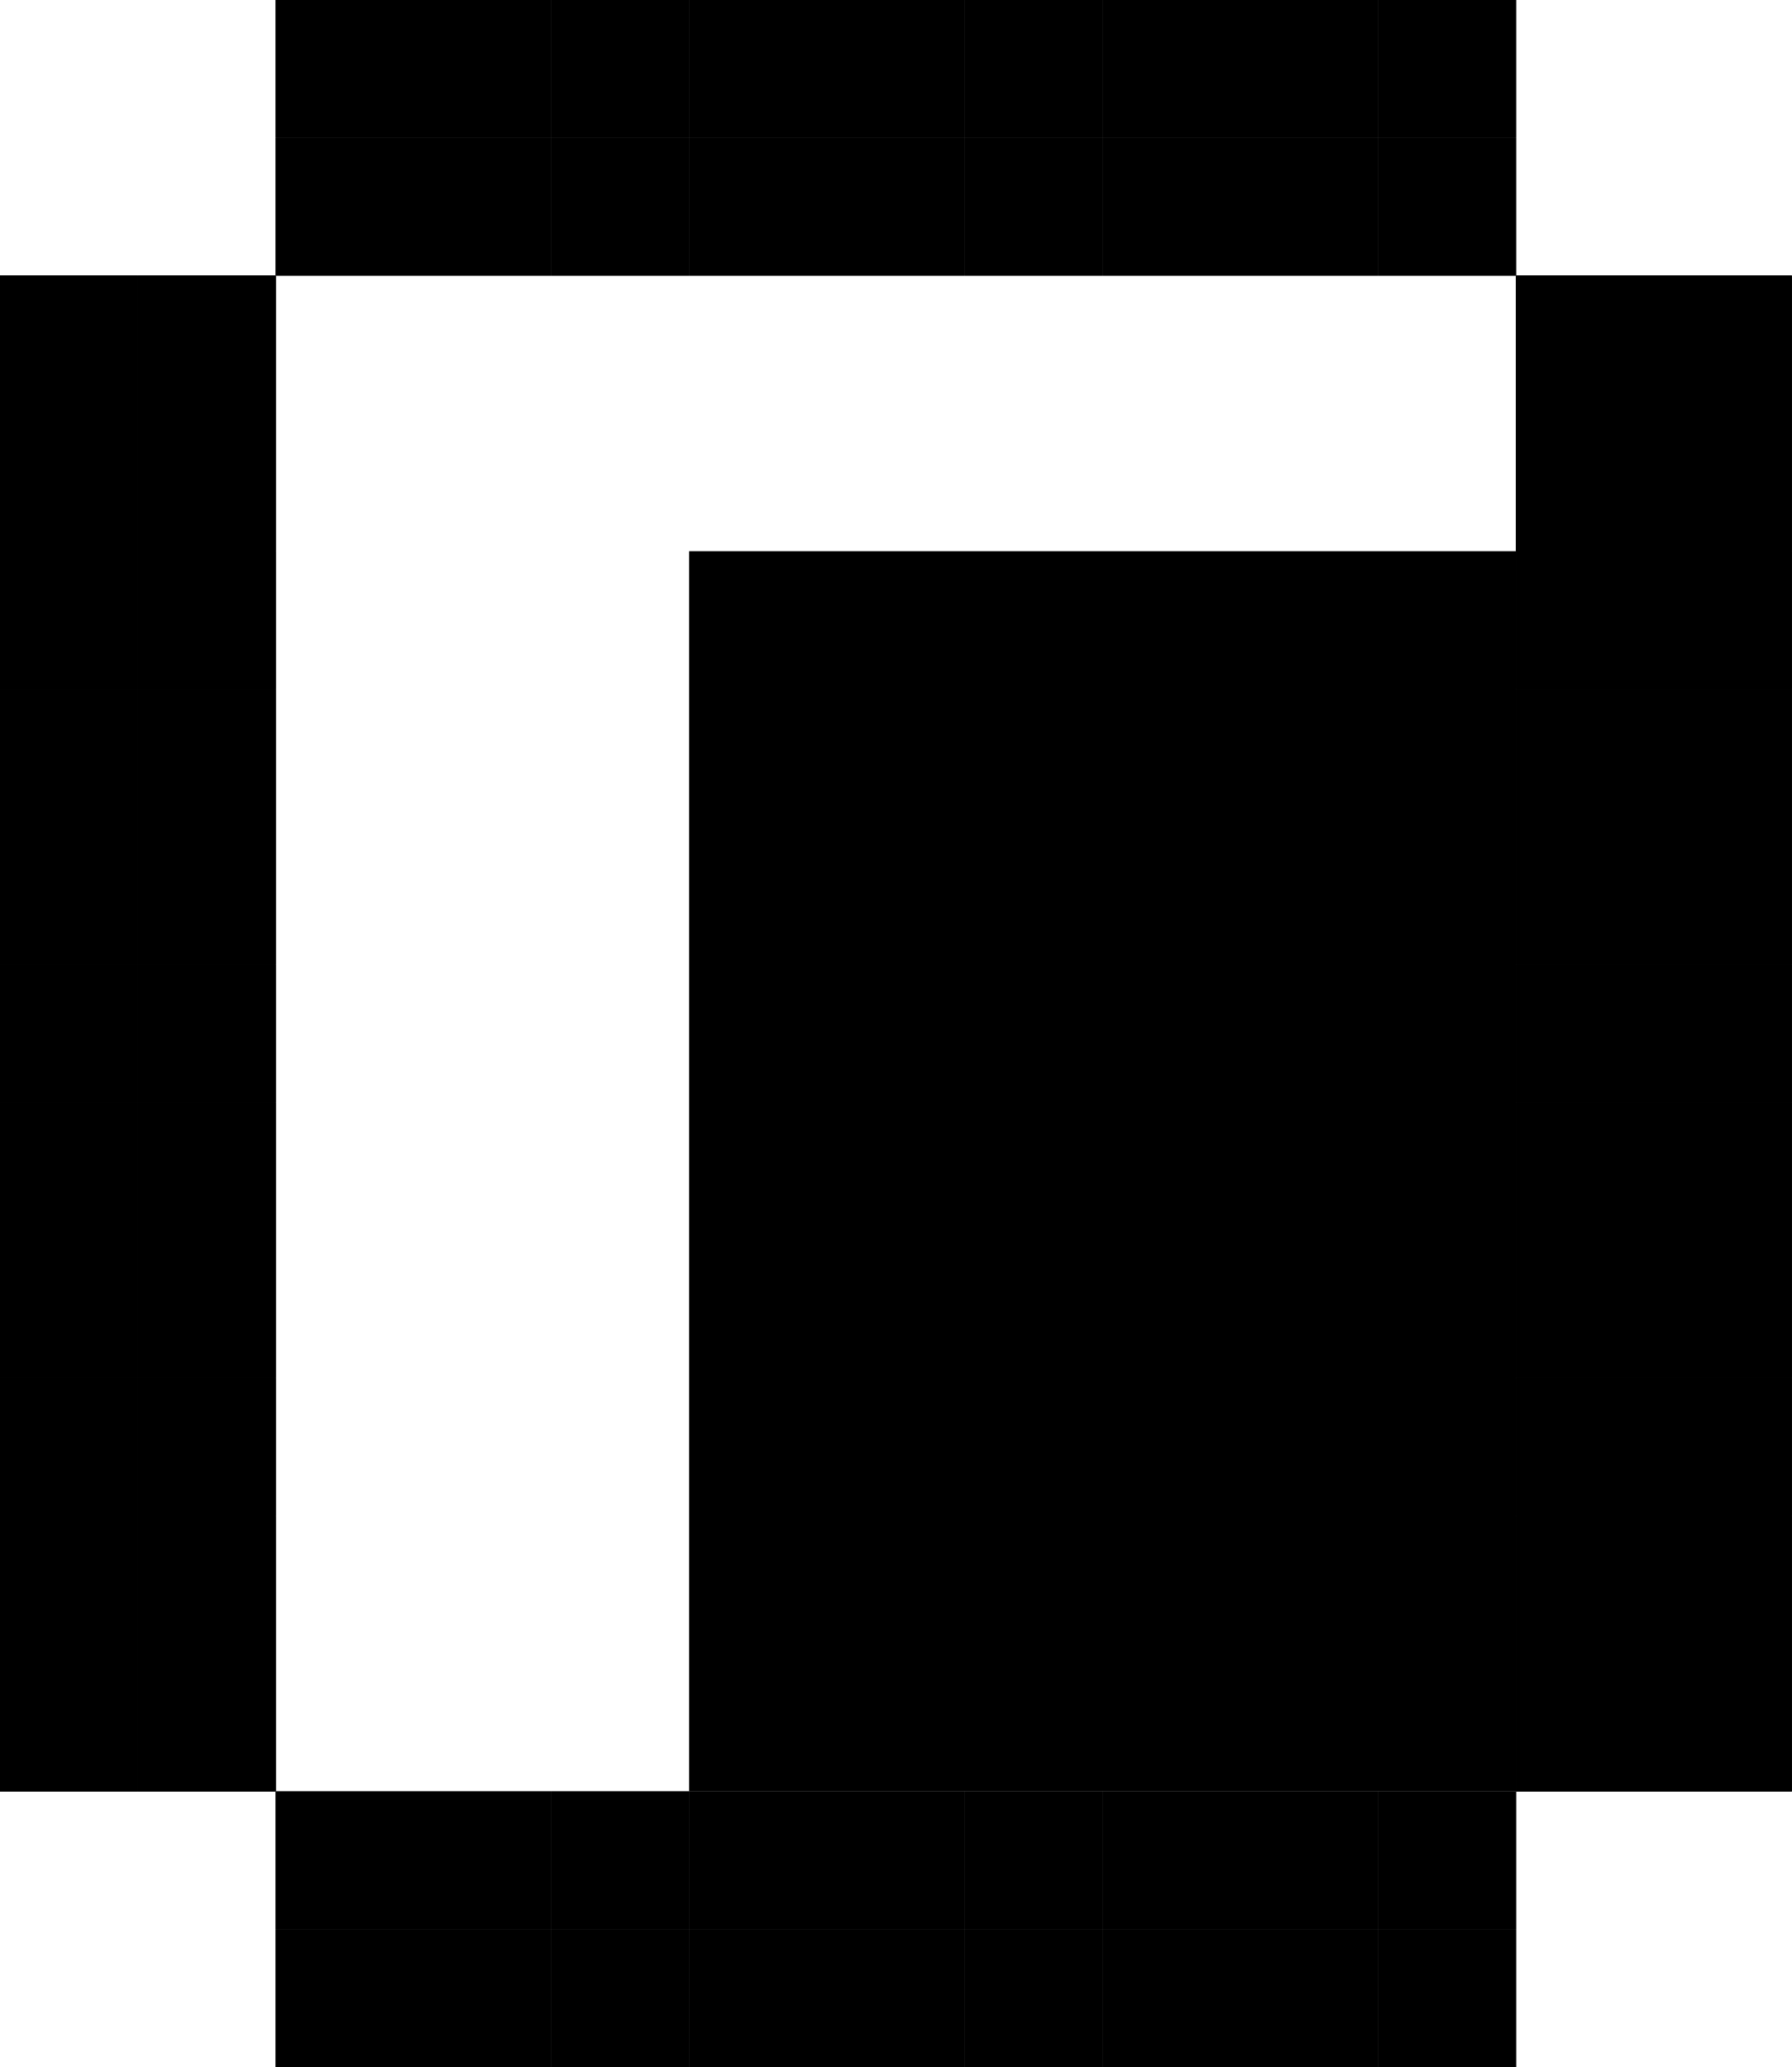
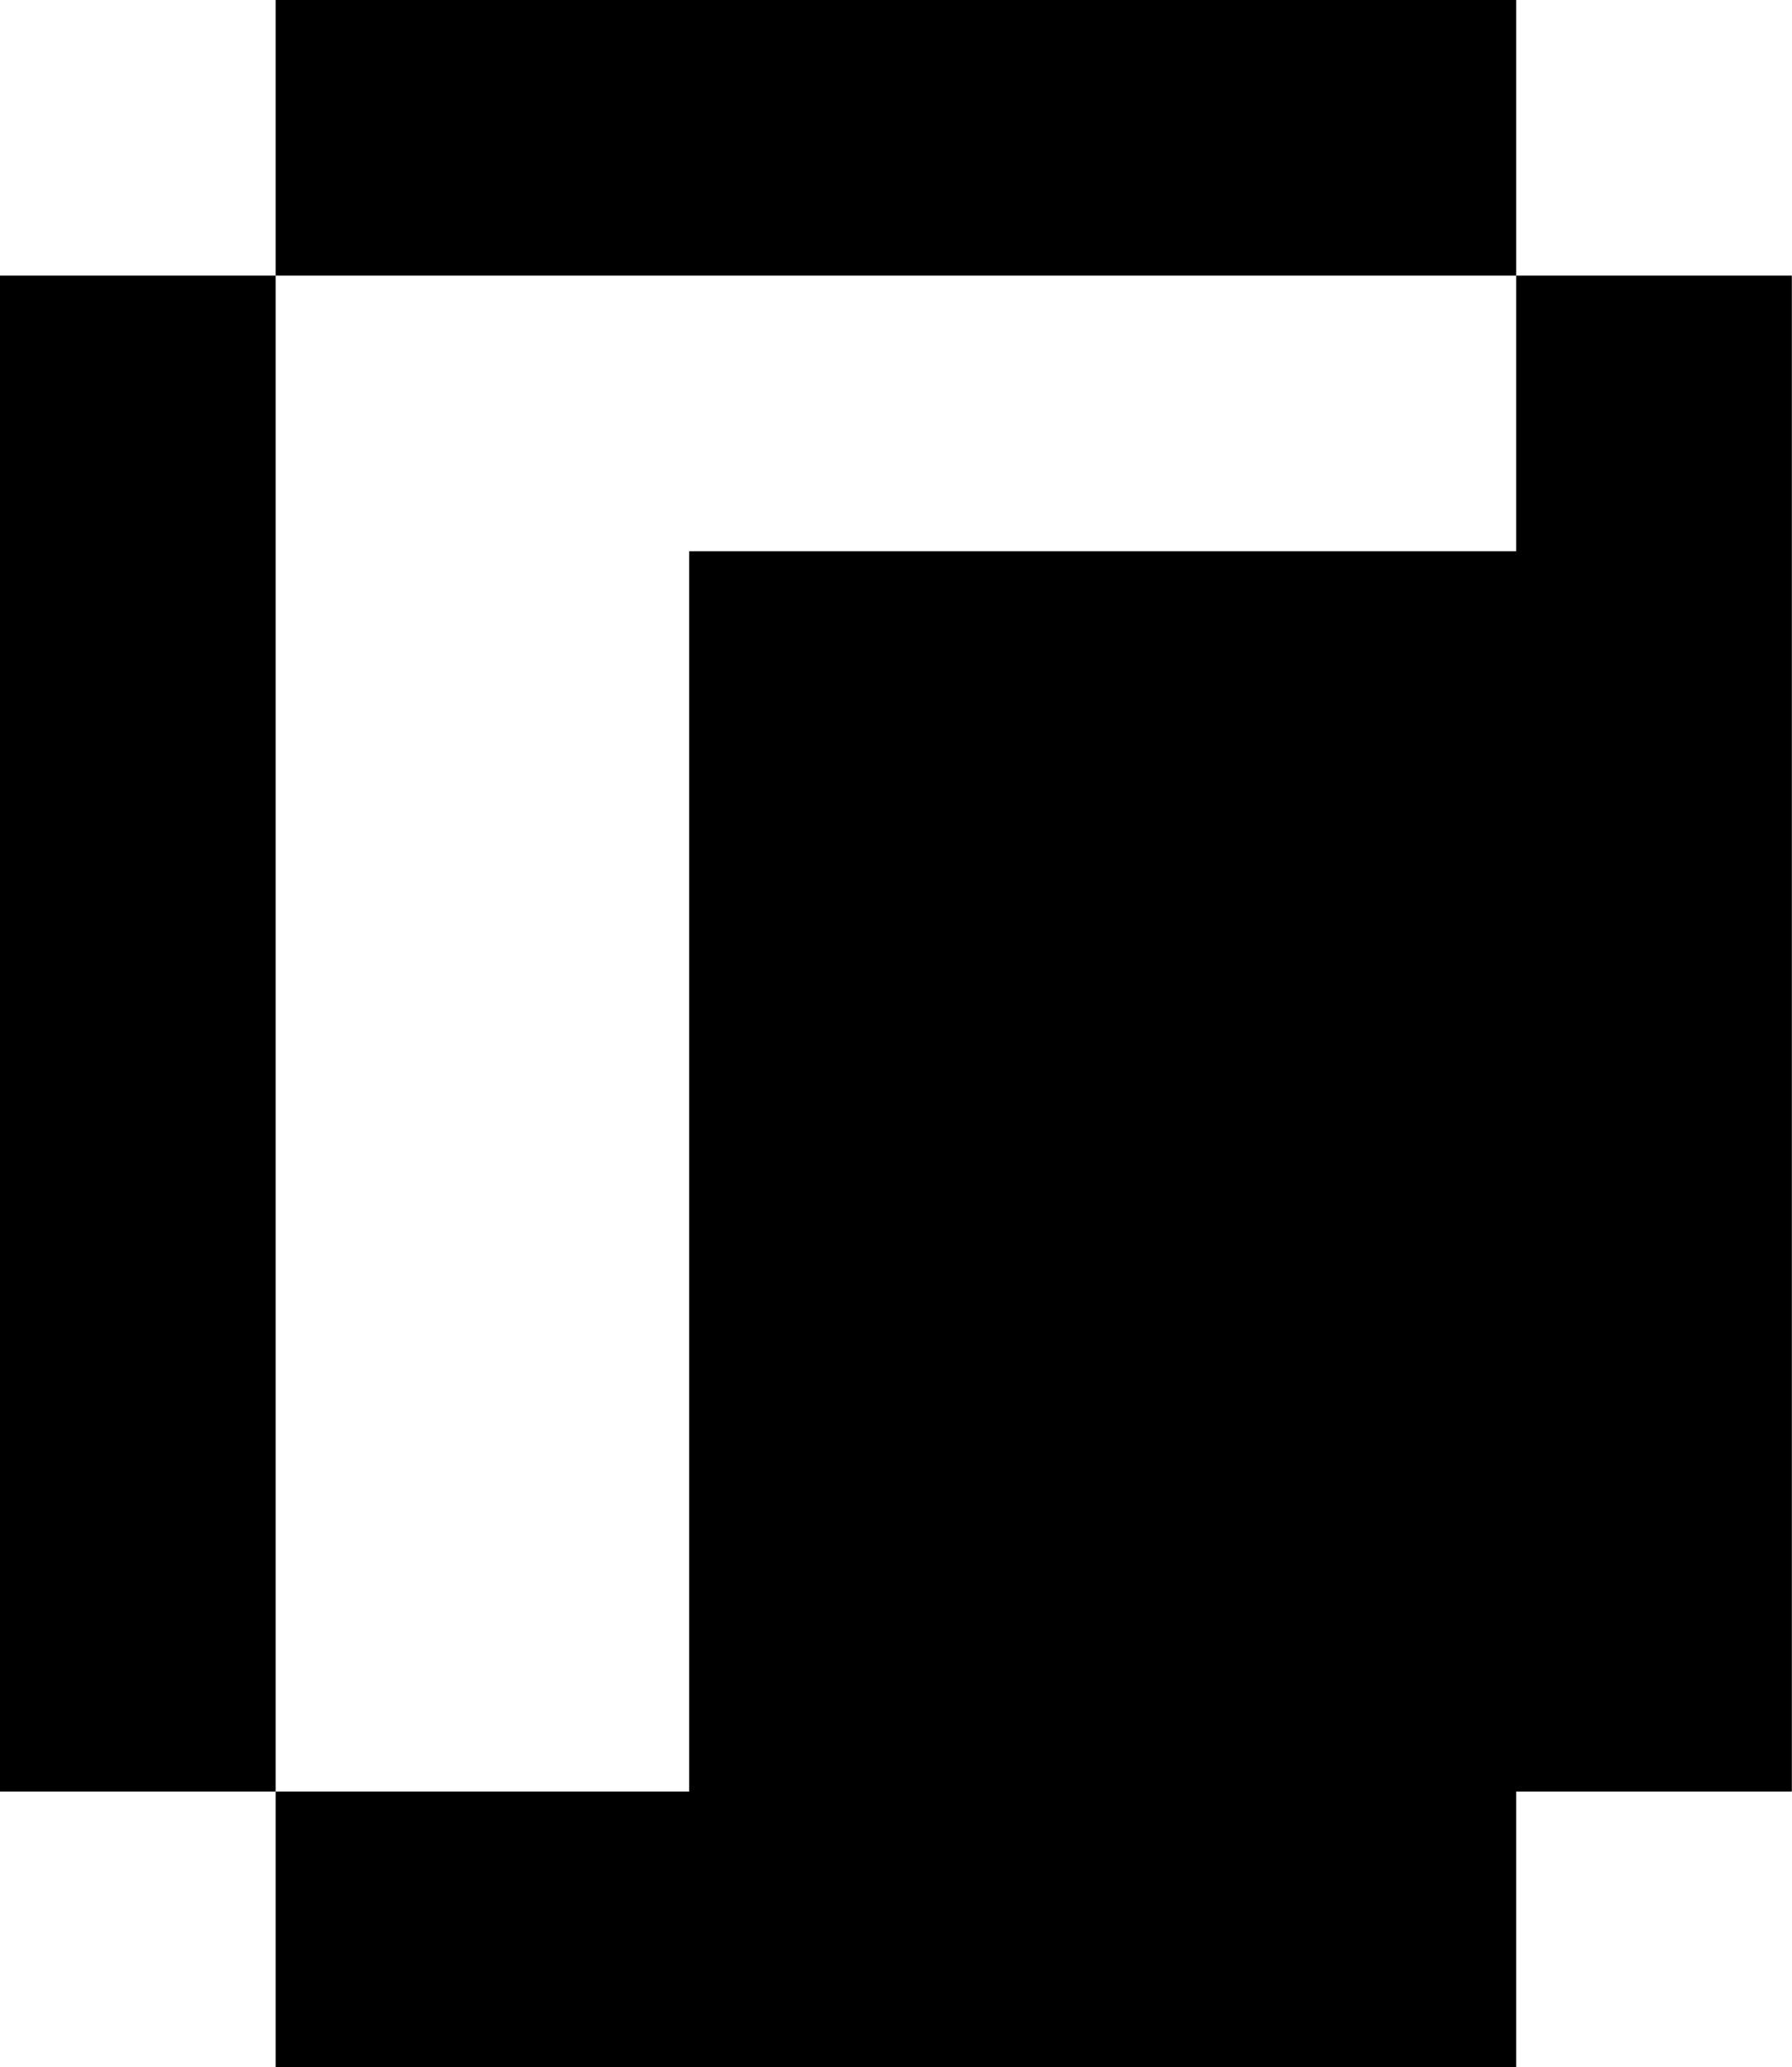
- <svg xmlns="http://www.w3.org/2000/svg" id="Brick_-_Small_-_Strong" data-name="Brick - Small - Strong" width="13" height="15" viewBox="0 0 13 15">
-   <rect id="Rectangle_13624" data-name="Rectangle 13624" width="1" height="1" transform="translate(1 2)" />
-   <rect id="Rectangle_13625" data-name="Rectangle 13625" width="1" height="1" transform="translate(1 2)" />
-   <rect id="Rectangle_13627" data-name="Rectangle 13627" width="1" height="1" transform="translate(1 2)" />
-   <rect id="Rectangle_13628" data-name="Rectangle 13628" width="1" height="1" transform="translate(1 2)" />
-   <rect id="Rectangle_13630" data-name="Rectangle 13630" width="1" height="1" transform="translate(0 2)" />
-   <rect id="Rectangle_13631" data-name="Rectangle 13631" width="1" height="1" transform="translate(0 2)" />
-   <rect id="Rectangle_13633" data-name="Rectangle 13633" width="1" height="1" transform="translate(0 2)" />
-   <rect id="Rectangle_13634" data-name="Rectangle 13634" width="1" height="1" transform="translate(0 2)" />
-   <rect id="Rectangle_13636" data-name="Rectangle 13636" width="1" height="1" transform="translate(11 2)" />
-   <rect id="Rectangle_13637" data-name="Rectangle 13637" width="1" height="1" transform="translate(11 2)" />
-   <rect id="Rectangle_13638" data-name="Rectangle 13638" width="1" height="1" transform="translate(12 2)" />
-   <rect id="Rectangle_13639" data-name="Rectangle 13639" width="1" height="1" transform="translate(12 2)" />
-   <rect id="Rectangle_13640" data-name="Rectangle 13640" width="1" height="1" transform="translate(11 2)" />
-   <rect id="Rectangle_13641" data-name="Rectangle 13641" width="1" height="1" transform="translate(11 2)" />
-   <rect id="Rectangle_13642" data-name="Rectangle 13642" width="1" height="1" transform="translate(12 2)" />
-   <rect id="Rectangle_13643" data-name="Rectangle 13643" width="1" height="1" transform="translate(12 2)" />
-   <rect id="Rectangle_13789" data-name="Rectangle 13789" width="1" height="1" transform="translate(1 11)" />
-   <rect id="Rectangle_13790" data-name="Rectangle 13790" width="1" height="1" transform="translate(1 11)" />
-   <rect id="Rectangle_13792" data-name="Rectangle 13792" width="1" height="1" transform="translate(1 11)" />
-   <rect id="Rectangle_13793" data-name="Rectangle 13793" width="1" height="1" transform="translate(1 11)" />
-   <rect id="Rectangle_13795" data-name="Rectangle 13795" width="1" height="1" transform="translate(0 11)" />
-   <rect id="Rectangle_13796" data-name="Rectangle 13796" width="1" height="1" transform="translate(0 11)" />
-   <rect id="Rectangle_13798" data-name="Rectangle 13798" width="1" height="1" transform="translate(0 11)" />
-   <rect id="Rectangle_13799" data-name="Rectangle 13799" width="1" height="1" transform="translate(0 11)" />
-   <rect id="Rectangle_13801" data-name="Rectangle 13801" width="1" height="1" transform="translate(11 11)" />
-   <rect id="Rectangle_13802" data-name="Rectangle 13802" width="1" height="1" transform="translate(11 11)" />
-   <rect id="Rectangle_13803" data-name="Rectangle 13803" width="1" height="1" transform="translate(12 11)" />
-   <rect id="Rectangle_13804" data-name="Rectangle 13804" width="1" height="1" transform="translate(12 11)" />
-   <rect id="Rectangle_13805" data-name="Rectangle 13805" width="1" height="1" transform="translate(11 11)" />
-   <rect id="Rectangle_13806" data-name="Rectangle 13806" width="1" height="1" transform="translate(11 11)" />
-   <rect id="Rectangle_13807" data-name="Rectangle 13807" width="1" height="1" transform="translate(12 11)" />
-   <rect id="Rectangle_13808" data-name="Rectangle 13808" width="1" height="1" transform="translate(12 11)" />
-   <rect id="Rectangle_13809" data-name="Rectangle 13809" width="1" height="1" transform="translate(1 10)" />
-   <rect id="Rectangle_13810" data-name="Rectangle 13810" width="1" height="1" transform="translate(1 10)" />
-   <rect id="Rectangle_13812" data-name="Rectangle 13812" width="1" height="1" transform="translate(1 10)" />
-   <rect id="Rectangle_13813" data-name="Rectangle 13813" width="1" height="1" transform="translate(1 10)" />
-   <rect id="Rectangle_13815" data-name="Rectangle 13815" width="1" height="1" transform="translate(0 10)" />
-   <rect id="Rectangle_13816" data-name="Rectangle 13816" width="1" height="1" transform="translate(0 10)" />
-   <rect id="Rectangle_13818" data-name="Rectangle 13818" width="1" height="1" transform="translate(0 10)" />
-   <rect id="Rectangle_13819" data-name="Rectangle 13819" width="1" height="1" transform="translate(0 10)" />
-   <rect id="Rectangle_13821" data-name="Rectangle 13821" width="1" height="1" transform="translate(11 10)" />
-   <rect id="Rectangle_13822" data-name="Rectangle 13822" width="1" height="1" transform="translate(11 10)" />
-   <rect id="Rectangle_13823" data-name="Rectangle 13823" width="1" height="1" transform="translate(12 10)" />
-   <rect id="Rectangle_13824" data-name="Rectangle 13824" width="1" height="1" transform="translate(12 10)" />
-   <rect id="Rectangle_13825" data-name="Rectangle 13825" width="1" height="1" transform="translate(11 10)" />
-   <rect id="Rectangle_13826" data-name="Rectangle 13826" width="1" height="1" transform="translate(11 10)" />
-   <rect id="Rectangle_13827" data-name="Rectangle 13827" width="1" height="1" transform="translate(12 10)" />
-   <rect id="Rectangle_13828" data-name="Rectangle 13828" width="1" height="1" transform="translate(12 10)" />
-   <rect id="Rectangle_13829" data-name="Rectangle 13829" width="1" height="1" transform="translate(1 9)" />
-   <rect id="Rectangle_13830" data-name="Rectangle 13830" width="1" height="1" transform="translate(1 9)" />
-   <rect id="Rectangle_13832" data-name="Rectangle 13832" width="1" height="1" transform="translate(1 9)" />
-   <rect id="Rectangle_13833" data-name="Rectangle 13833" width="1" height="1" transform="translate(1 9)" />
-   <rect id="Rectangle_13835" data-name="Rectangle 13835" width="1" height="1" transform="translate(0 9)" />
-   <rect id="Rectangle_13836" data-name="Rectangle 13836" width="1" height="1" transform="translate(0 9)" />
-   <rect id="Rectangle_13838" data-name="Rectangle 13838" width="1" height="1" transform="translate(0 9)" />
-   <rect id="Rectangle_13839" data-name="Rectangle 13839" width="1" height="1" transform="translate(0 9)" />
-   <rect id="Rectangle_13841" data-name="Rectangle 13841" width="1" height="1" transform="translate(11 9)" />
-   <rect id="Rectangle_13842" data-name="Rectangle 13842" width="1" height="1" transform="translate(11 9)" />
-   <rect id="Rectangle_13843" data-name="Rectangle 13843" width="1" height="1" transform="translate(12 9)" />
-   <rect id="Rectangle_13844" data-name="Rectangle 13844" width="1" height="1" transform="translate(12 9)" />
-   <rect id="Rectangle_13845" data-name="Rectangle 13845" width="1" height="1" transform="translate(11 9)" />
-   <rect id="Rectangle_13846" data-name="Rectangle 13846" width="1" height="1" transform="translate(11 9)" />
-   <rect id="Rectangle_13847" data-name="Rectangle 13847" width="1" height="1" transform="translate(12 9)" />
-   <rect id="Rectangle_13848" data-name="Rectangle 13848" width="1" height="1" transform="translate(12 9)" />
-   <rect id="Rectangle_13644" data-name="Rectangle 13644" width="1" height="1" transform="translate(1 8)" />
-   <rect id="Rectangle_13645" data-name="Rectangle 13645" width="1" height="1" transform="translate(1 8)" />
-   <rect id="Rectangle_13647" data-name="Rectangle 13647" width="1" height="1" transform="translate(1 8)" />
-   <rect id="Rectangle_13648" data-name="Rectangle 13648" width="1" height="1" transform="translate(1 8)" />
-   <rect id="Rectangle_13650" data-name="Rectangle 13650" width="1" height="1" transform="translate(0 8)" />
-   <rect id="Rectangle_13651" data-name="Rectangle 13651" width="1" height="1" transform="translate(0 8)" />
-   <rect id="Rectangle_13653" data-name="Rectangle 13653" width="1" height="1" transform="translate(0 8)" />
-   <rect id="Rectangle_13654" data-name="Rectangle 13654" width="1" height="1" transform="translate(0 8)" />
-   <rect id="Rectangle_13656" data-name="Rectangle 13656" width="1" height="1" transform="translate(11 8)" />
-   <rect id="Rectangle_13657" data-name="Rectangle 13657" width="1" height="1" transform="translate(11 8)" />
-   <rect id="Rectangle_13658" data-name="Rectangle 13658" width="1" height="1" transform="translate(12 8)" />
-   <rect id="Rectangle_13659" data-name="Rectangle 13659" width="1" height="1" transform="translate(12 8)" />
-   <rect id="Rectangle_13660" data-name="Rectangle 13660" width="1" height="1" transform="translate(11 8)" />
-   <rect id="Rectangle_13661" data-name="Rectangle 13661" width="1" height="1" transform="translate(11 8)" />
-   <rect id="Rectangle_13662" data-name="Rectangle 13662" width="1" height="1" transform="translate(12 8)" />
-   <rect id="Rectangle_13663" data-name="Rectangle 13663" width="1" height="1" transform="translate(12 8)" />
-   <rect id="Rectangle_13664" data-name="Rectangle 13664" width="1" height="1" transform="translate(1 7)" />
-   <rect id="Rectangle_13665" data-name="Rectangle 13665" width="1" height="1" transform="translate(1 7)" />
-   <rect id="Rectangle_13667" data-name="Rectangle 13667" width="1" height="1" transform="translate(1 7)" />
-   <rect id="Rectangle_13668" data-name="Rectangle 13668" width="1" height="1" transform="translate(1 7)" />
-   <rect id="Rectangle_13670" data-name="Rectangle 13670" width="1" height="1" transform="translate(0 7)" />
-   <rect id="Rectangle_13671" data-name="Rectangle 13671" width="1" height="1" transform="translate(0 7)" />
-   <rect id="Rectangle_13673" data-name="Rectangle 13673" width="1" height="1" transform="translate(0 7)" />
-   <rect id="Rectangle_13674" data-name="Rectangle 13674" width="1" height="1" transform="translate(0 7)" />
-   <rect id="Rectangle_13676" data-name="Rectangle 13676" width="1" height="1" transform="translate(11 7)" />
-   <rect id="Rectangle_13677" data-name="Rectangle 13677" width="1" height="1" transform="translate(11 7)" />
-   <rect id="Rectangle_13678" data-name="Rectangle 13678" width="1" height="1" transform="translate(12 7)" />
-   <rect id="Rectangle_13679" data-name="Rectangle 13679" width="1" height="1" transform="translate(12 7)" />
-   <rect id="Rectangle_13680" data-name="Rectangle 13680" width="1" height="1" transform="translate(11 7)" />
-   <rect id="Rectangle_13681" data-name="Rectangle 13681" width="1" height="1" transform="translate(11 7)" />
-   <rect id="Rectangle_13682" data-name="Rectangle 13682" width="1" height="1" transform="translate(12 7)" />
-   <rect id="Rectangle_13683" data-name="Rectangle 13683" width="1" height="1" transform="translate(12 7)" />
-   <rect id="Rectangle_13684" data-name="Rectangle 13684" width="1" height="1" transform="translate(1 6)" />
-   <rect id="Rectangle_13685" data-name="Rectangle 13685" width="1" height="1" transform="translate(1 6)" />
-   <rect id="Rectangle_13687" data-name="Rectangle 13687" width="1" height="1" transform="translate(1 6)" />
-   <rect id="Rectangle_13688" data-name="Rectangle 13688" width="1" height="1" transform="translate(1 6)" />
-   <rect id="Rectangle_13690" data-name="Rectangle 13690" width="1" height="1" transform="translate(0 6)" />
-   <rect id="Rectangle_13691" data-name="Rectangle 13691" width="1" height="1" transform="translate(0 6)" />
-   <rect id="Rectangle_13693" data-name="Rectangle 13693" width="1" height="1" transform="translate(0 6)" />
-   <rect id="Rectangle_13694" data-name="Rectangle 13694" width="1" height="1" transform="translate(0 6)" />
-   <rect id="Rectangle_13696" data-name="Rectangle 13696" width="1" height="1" transform="translate(11 6)" />
-   <rect id="Rectangle_13697" data-name="Rectangle 13697" width="1" height="1" transform="translate(11 6)" />
-   <rect id="Rectangle_13698" data-name="Rectangle 13698" width="1" height="1" transform="translate(12 6)" />
-   <rect id="Rectangle_13699" data-name="Rectangle 13699" width="1" height="1" transform="translate(12 6)" />
-   <rect id="Rectangle_13700" data-name="Rectangle 13700" width="1" height="1" transform="translate(11 6)" />
-   <rect id="Rectangle_13701" data-name="Rectangle 13701" width="1" height="1" transform="translate(11 6)" />
-   <rect id="Rectangle_13702" data-name="Rectangle 13702" width="1" height="1" transform="translate(12 6)" />
-   <rect id="Rectangle_13703" data-name="Rectangle 13703" width="1" height="1" transform="translate(12 6)" />
-   <rect id="Rectangle_13704" data-name="Rectangle 13704" width="1" height="1" transform="translate(1 5)" />
-   <rect id="Rectangle_13705" data-name="Rectangle 13705" width="1" height="1" transform="translate(1 5)" />
-   <rect id="Rectangle_13707" data-name="Rectangle 13707" width="1" height="1" transform="translate(1 5)" />
-   <rect id="Rectangle_13708" data-name="Rectangle 13708" width="1" height="1" transform="translate(1 5)" />
-   <rect id="Rectangle_13710" data-name="Rectangle 13710" width="1" height="1" transform="translate(0 5)" />
-   <rect id="Rectangle_13711" data-name="Rectangle 13711" width="1" height="1" transform="translate(0 5)" />
-   <rect id="Rectangle_13713" data-name="Rectangle 13713" width="1" height="1" transform="translate(0 5)" />
-   <rect id="Rectangle_13714" data-name="Rectangle 13714" width="1" height="1" transform="translate(0 5)" />
-   <rect id="Rectangle_13716" data-name="Rectangle 13716" width="1" height="1" transform="translate(11 5)" />
-   <rect id="Rectangle_13717" data-name="Rectangle 13717" width="1" height="1" transform="translate(11 5)" />
-   <rect id="Rectangle_13718" data-name="Rectangle 13718" width="1" height="1" transform="translate(12 5)" />
-   <rect id="Rectangle_13719" data-name="Rectangle 13719" width="1" height="1" transform="translate(12 5)" />
-   <rect id="Rectangle_13720" data-name="Rectangle 13720" width="1" height="1" transform="translate(11 5)" />
-   <rect id="Rectangle_13721" data-name="Rectangle 13721" width="1" height="1" transform="translate(11 5)" />
-   <rect id="Rectangle_13722" data-name="Rectangle 13722" width="1" height="1" transform="translate(12 5)" />
-   <rect id="Rectangle_13723" data-name="Rectangle 13723" width="1" height="1" transform="translate(12 5)" />
-   <rect id="Rectangle_13724" data-name="Rectangle 13724" width="1" height="1" transform="translate(1 4)" />
-   <rect id="Rectangle_13725" data-name="Rectangle 13725" width="1" height="1" transform="translate(1 4)" />
-   <rect id="Rectangle_13727" data-name="Rectangle 13727" width="1" height="1" transform="translate(1 4)" />
-   <rect id="Rectangle_13728" data-name="Rectangle 13728" width="1" height="1" transform="translate(1 4)" />
-   <rect id="Rectangle_13730" data-name="Rectangle 13730" width="1" height="1" transform="translate(0 4)" />
-   <rect id="Rectangle_13731" data-name="Rectangle 13731" width="1" height="1" transform="translate(0 4)" />
-   <rect id="Rectangle_13733" data-name="Rectangle 13733" width="1" height="1" transform="translate(0 4)" />
-   <rect id="Rectangle_13734" data-name="Rectangle 13734" width="1" height="1" transform="translate(0 4)" />
-   <rect id="Rectangle_13736" data-name="Rectangle 13736" width="1" height="1" transform="translate(11 4)" />
-   <rect id="Rectangle_13737" data-name="Rectangle 13737" width="1" height="1" transform="translate(11 4)" />
-   <rect id="Rectangle_13738" data-name="Rectangle 13738" width="1" height="1" transform="translate(12 4)" />
-   <rect id="Rectangle_13739" data-name="Rectangle 13739" width="1" height="1" transform="translate(12 4)" />
-   <rect id="Rectangle_13740" data-name="Rectangle 13740" width="1" height="1" transform="translate(11 4)" />
-   <rect id="Rectangle_13741" data-name="Rectangle 13741" width="1" height="1" transform="translate(11 4)" />
-   <rect id="Rectangle_13742" data-name="Rectangle 13742" width="1" height="1" transform="translate(12 4)" />
-   <rect id="Rectangle_13743" data-name="Rectangle 13743" width="1" height="1" transform="translate(12 4)" />
-   <rect id="Rectangle_13744" data-name="Rectangle 13744" width="1" height="1" transform="translate(1 3)" />
-   <rect id="Rectangle_13745" data-name="Rectangle 13745" width="1" height="1" transform="translate(1 3)" />
-   <rect id="Rectangle_13747" data-name="Rectangle 13747" width="1" height="1" transform="translate(1 3)" />
-   <rect id="Rectangle_13748" data-name="Rectangle 13748" width="1" height="1" transform="translate(1 3)" />
-   <rect id="Rectangle_13750" data-name="Rectangle 13750" width="1" height="1" transform="translate(0 3)" />
-   <rect id="Rectangle_13751" data-name="Rectangle 13751" width="1" height="1" transform="translate(0 3)" />
-   <rect id="Rectangle_13753" data-name="Rectangle 13753" width="1" height="1" transform="translate(0 3)" />
-   <rect id="Rectangle_13754" data-name="Rectangle 13754" width="1" height="1" transform="translate(0 3)" />
-   <rect id="Rectangle_13756" data-name="Rectangle 13756" width="1" height="1" transform="translate(11 3)" />
-   <rect id="Rectangle_13757" data-name="Rectangle 13757" width="1" height="1" transform="translate(11 3)" />
-   <rect id="Rectangle_13758" data-name="Rectangle 13758" width="1" height="1" transform="translate(12 3)" />
-   <rect id="Rectangle_13759" data-name="Rectangle 13759" width="1" height="1" transform="translate(12 3)" />
-   <rect id="Rectangle_13760" data-name="Rectangle 13760" width="1" height="1" transform="translate(11 3)" />
-   <rect id="Rectangle_13761" data-name="Rectangle 13761" width="1" height="1" transform="translate(11 3)" />
-   <rect id="Rectangle_13762" data-name="Rectangle 13762" width="1" height="1" transform="translate(12 3)" />
-   <rect id="Rectangle_13763" data-name="Rectangle 13763" width="1" height="1" transform="translate(12 3)" />
-   <rect id="Rectangle_13612" data-name="Rectangle 13612" width="1" height="1" transform="translate(2)" />
-   <rect id="Rectangle_13613" data-name="Rectangle 13613" width="1" height="1" transform="translate(2)" />
-   <rect id="Rectangle_13852" data-name="Rectangle 13852" width="1" height="1" transform="translate(2 13)" />
-   <rect id="Rectangle_13853" data-name="Rectangle 13853" width="1" height="1" transform="translate(2 13)" />
-   <rect id="Rectangle_13855" data-name="Rectangle 13855" width="1" height="1" transform="translate(2 14)" />
-   <rect id="Rectangle_13856" data-name="Rectangle 13856" width="1" height="1" transform="translate(2 14)" />
-   <rect id="Rectangle_13764" data-name="Rectangle 13764" width="1" height="1" transform="translate(2 1)" />
-   <rect id="Rectangle_13765" data-name="Rectangle 13765" width="1" height="1" transform="translate(2 1)" />
-   <rect id="Rectangle_13614" data-name="Rectangle 13614" width="1" height="1" transform="translate(3)" />
-   <rect id="Rectangle_13615" data-name="Rectangle 13615" width="1" height="1" transform="translate(3)" />
-   <rect id="Rectangle_13872" data-name="Rectangle 13872" width="1" height="1" transform="translate(3 13)" />
-   <rect id="Rectangle_13873" data-name="Rectangle 13873" width="1" height="1" transform="translate(3 13)" />
-   <rect id="Rectangle_13875" data-name="Rectangle 13875" width="1" height="1" transform="translate(3 14)" />
-   <rect id="Rectangle_13876" data-name="Rectangle 13876" width="1" height="1" transform="translate(3 14)" />
-   <rect id="Rectangle_13766" data-name="Rectangle 13766" width="1" height="1" transform="translate(3 1)" />
-   <rect id="Rectangle_13767" data-name="Rectangle 13767" width="1" height="1" transform="translate(3 1)" />
-   <rect id="Rectangle_13616" data-name="Rectangle 13616" width="1" height="1" transform="translate(4)" />
-   <rect id="Rectangle_13617" data-name="Rectangle 13617" width="1" height="1" transform="translate(4)" />
-   <rect id="Rectangle_13882" data-name="Rectangle 13882" width="1" height="1" transform="translate(4 13)" />
-   <rect id="Rectangle_13883" data-name="Rectangle 13883" width="1" height="1" transform="translate(4 13)" />
-   <rect id="Rectangle_13885" data-name="Rectangle 13885" width="1" height="1" transform="translate(4 14)" />
-   <rect id="Rectangle_13886" data-name="Rectangle 13886" width="1" height="1" transform="translate(4 14)" />
-   <rect id="Rectangle_13768" data-name="Rectangle 13768" width="1" height="1" transform="translate(4 1)" />
-   <rect id="Rectangle_13769" data-name="Rectangle 13769" width="1" height="1" transform="translate(4 1)" />
-   <rect id="Rectangle_13618" data-name="Rectangle 13618" width="1" height="1" transform="translate(5)" />
-   <rect id="Rectangle_13619" data-name="Rectangle 13619" width="1" height="1" transform="translate(5)" />
-   <rect id="Rectangle_13890" data-name="Rectangle 13890" width="1" height="1" transform="translate(5 13)" />
-   <rect id="Rectangle_13891" data-name="Rectangle 13891" width="1" height="1" transform="translate(5 13)" />
-   <rect id="Rectangle_13893" data-name="Rectangle 13893" width="1" height="1" transform="translate(5 14)" />
-   <rect id="Rectangle_13894" data-name="Rectangle 13894" width="1" height="1" transform="translate(5 14)" />
-   <rect id="Rectangle_13770" data-name="Rectangle 13770" width="1" height="1" transform="translate(5 1)" />
-   <rect id="Rectangle_13771" data-name="Rectangle 13771" width="1" height="1" transform="translate(5 1)" />
-   <rect id="Rectangle_13620" data-name="Rectangle 13620" width="1" height="1" transform="translate(6)" />
-   <rect id="Rectangle_13621" data-name="Rectangle 13621" width="1" height="1" transform="translate(6)" />
-   <rect id="Rectangle_13898" data-name="Rectangle 13898" width="1" height="1" transform="translate(6 13)" />
-   <rect id="Rectangle_13899" data-name="Rectangle 13899" width="1" height="1" transform="translate(6 13)" />
-   <rect id="Rectangle_13901" data-name="Rectangle 13901" width="1" height="1" transform="translate(6 14)" />
-   <rect id="Rectangle_13902" data-name="Rectangle 13902" width="1" height="1" transform="translate(6 14)" />
-   <rect id="Rectangle_13772" data-name="Rectangle 13772" width="1" height="1" transform="translate(6 1)" />
-   <rect id="Rectangle_13773" data-name="Rectangle 13773" width="1" height="1" transform="translate(6 1)" />
-   <rect id="Rectangle_13622" data-name="Rectangle 13622" width="1" height="1" transform="translate(7)" />
-   <rect id="Rectangle_13623" data-name="Rectangle 13623" width="1" height="1" transform="translate(7)" />
-   <rect id="Rectangle_13906" data-name="Rectangle 13906" width="1" height="1" transform="translate(7 13)" />
-   <rect id="Rectangle_13907" data-name="Rectangle 13907" width="1" height="1" transform="translate(7 13)" />
-   <rect id="Rectangle_13909" data-name="Rectangle 13909" width="1" height="1" transform="translate(7 14)" />
-   <rect id="Rectangle_13910" data-name="Rectangle 13910" width="1" height="1" transform="translate(7 14)" />
-   <rect id="Rectangle_13774" data-name="Rectangle 13774" width="1" height="1" transform="translate(7 1)" />
-   <rect id="Rectangle_13775" data-name="Rectangle 13775" width="1" height="1" transform="translate(7 1)" />
-   <rect id="Rectangle_13776" data-name="Rectangle 13776" width="1" height="1" transform="translate(8)" />
-   <rect id="Rectangle_13777" data-name="Rectangle 13777" width="1" height="1" transform="translate(8)" />
-   <rect id="Rectangle_13914" data-name="Rectangle 13914" width="1" height="1" transform="translate(8 13)" />
-   <rect id="Rectangle_13915" data-name="Rectangle 13915" width="1" height="1" transform="translate(8 13)" />
-   <rect id="Rectangle_13917" data-name="Rectangle 13917" width="1" height="1" transform="translate(8 14)" />
-   <rect id="Rectangle_13918" data-name="Rectangle 13918" width="1" height="1" transform="translate(8 14)" />
-   <rect id="Rectangle_13778" data-name="Rectangle 13778" width="1" height="1" transform="translate(8 1)" />
-   <rect id="Rectangle_13779" data-name="Rectangle 13779" width="1" height="1" transform="translate(8 1)" />
-   <rect id="Rectangle_13780" data-name="Rectangle 13780" width="1" height="1" transform="translate(9)" />
-   <rect id="Rectangle_13781" data-name="Rectangle 13781" width="1" height="1" transform="translate(9)" />
-   <rect id="Rectangle_13922" data-name="Rectangle 13922" width="1" height="1" transform="translate(9 13)" />
-   <rect id="Rectangle_13923" data-name="Rectangle 13923" width="1" height="1" transform="translate(9 13)" />
-   <rect id="Rectangle_13925" data-name="Rectangle 13925" width="1" height="1" transform="translate(9 14)" />
-   <rect id="Rectangle_13926" data-name="Rectangle 13926" width="1" height="1" transform="translate(9 14)" />
-   <rect id="Rectangle_13782" data-name="Rectangle 13782" width="1" height="1" transform="translate(9 1)" />
-   <rect id="Rectangle_13783" data-name="Rectangle 13783" width="1" height="1" transform="translate(9 1)" />
-   <rect id="Rectangle_13784" data-name="Rectangle 13784" width="1" height="1" transform="translate(10)" />
-   <rect id="Rectangle_13785" data-name="Rectangle 13785" width="1" height="1" transform="translate(10)" />
-   <rect id="Rectangle_13930" data-name="Rectangle 13930" width="1" height="1" transform="translate(10 13)" />
-   <rect id="Rectangle_13931" data-name="Rectangle 13931" width="1" height="1" transform="translate(10 13)" />
-   <rect id="Rectangle_13933" data-name="Rectangle 13933" width="1" height="1" transform="translate(10 14)" />
-   <rect id="Rectangle_13934" data-name="Rectangle 13934" width="1" height="1" transform="translate(10 14)" />
-   <rect id="Rectangle_13786" data-name="Rectangle 13786" width="1" height="1" transform="translate(10 1)" />
-   <rect id="Rectangle_13787" data-name="Rectangle 13787" width="1" height="1" transform="translate(10 1)" />
-   <rect id="Rectangle_13937" data-name="Rectangle 13937" width="1" height="1" transform="translate(1 12)" />
-   <rect id="Rectangle_13938" data-name="Rectangle 13938" width="1" height="1" transform="translate(1 12)" />
-   <rect id="Rectangle_13940" data-name="Rectangle 13940" width="1" height="1" transform="translate(1 12)" />
-   <rect id="Rectangle_13941" data-name="Rectangle 13941" width="1" height="1" transform="translate(1 12)" />
-   <rect id="Rectangle_13943" data-name="Rectangle 13943" width="1" height="1" transform="translate(0 12)" />
-   <rect id="Rectangle_13944" data-name="Rectangle 13944" width="1" height="1" transform="translate(0 12)" />
-   <rect id="Rectangle_13946" data-name="Rectangle 13946" width="1" height="1" transform="translate(0 12)" />
-   <rect id="Rectangle_13947" data-name="Rectangle 13947" width="1" height="1" transform="translate(0 12)" />
-   <rect id="Rectangle_13949" data-name="Rectangle 13949" width="1" height="1" transform="translate(11 12)" />
-   <rect id="Rectangle_13950" data-name="Rectangle 13950" width="1" height="1" transform="translate(11 12)" />
-   <rect id="Rectangle_13951" data-name="Rectangle 13951" width="1" height="1" transform="translate(12 12)" />
-   <rect id="Rectangle_13952" data-name="Rectangle 13952" width="1" height="1" transform="translate(12 12)" />
-   <rect id="Rectangle_13953" data-name="Rectangle 13953" width="1" height="1" transform="translate(11 12)" />
-   <rect id="Rectangle_13954" data-name="Rectangle 13954" width="1" height="1" transform="translate(11 12)" />
-   <rect id="Rectangle_13955" data-name="Rectangle 13955" width="1" height="1" transform="translate(12 12)" />
-   <rect id="Rectangle_13956" data-name="Rectangle 13956" width="1" height="1" transform="translate(12 12)" />
-   <rect id="Rectangle_13788" data-name="Rectangle 13788" width="6" height="9" transform="translate(5 4)" />
+ <svg xmlns="http://www.w3.org/2000/svg" id="Brick_-_Small_-_Strong" data-name="Brick - Small - Strong" width="13" height="14.999" viewBox="0 0 13 14.999">
+   <path id="Union_1" data-name="Union 1" d="M-1984,11V10h1v1Zm-1,0V10h1v1Zm-1,0V10h1v1Zm-1,0V10h1v1Zm-1,0V10h1v1Zm-1,0V10h1v1Zm-1,0V10h1v1Zm-1,0V10h1v1Zm-1,0V10h1v1Zm8-1v0h-1v0h-1v0h-1v0h-1v0h-1V0h6V-1h2V8h0V9h-2v1Zm-6,0V9h1v1Zm-1,0V9h1v1Zm-1,0V9h-2V8h2V9h1v1Zm-1-2h-1V-1h2V8Zm11-9h-1V-2h-1V-3h1v1h2v1Zm-11,0h-1V-2h2v1Zm8-1V-3h1v1Zm-1,0V-3h1v1Zm-1,0V-3h1v1Zm-1,0V-3h1v1Zm-1,0V-3h1v1Zm-1,0V-3h1v1Zm-1,0V-3h1v1Zm-1,0V-3h1v1Zm8-1V-4h1v1Zm-1,0V-4h1v1Zm-1,0V-4h1v1Zm-1,0V-4h1v1Zm-1,0V-4h1v1Zm-1,0V-4h1v1Zm-1,0V-4h1v1Zm-1,0V-4h1v1Zm-1,0V-4h1v1Z" transform="translate(1994 4)" />
</svg>
